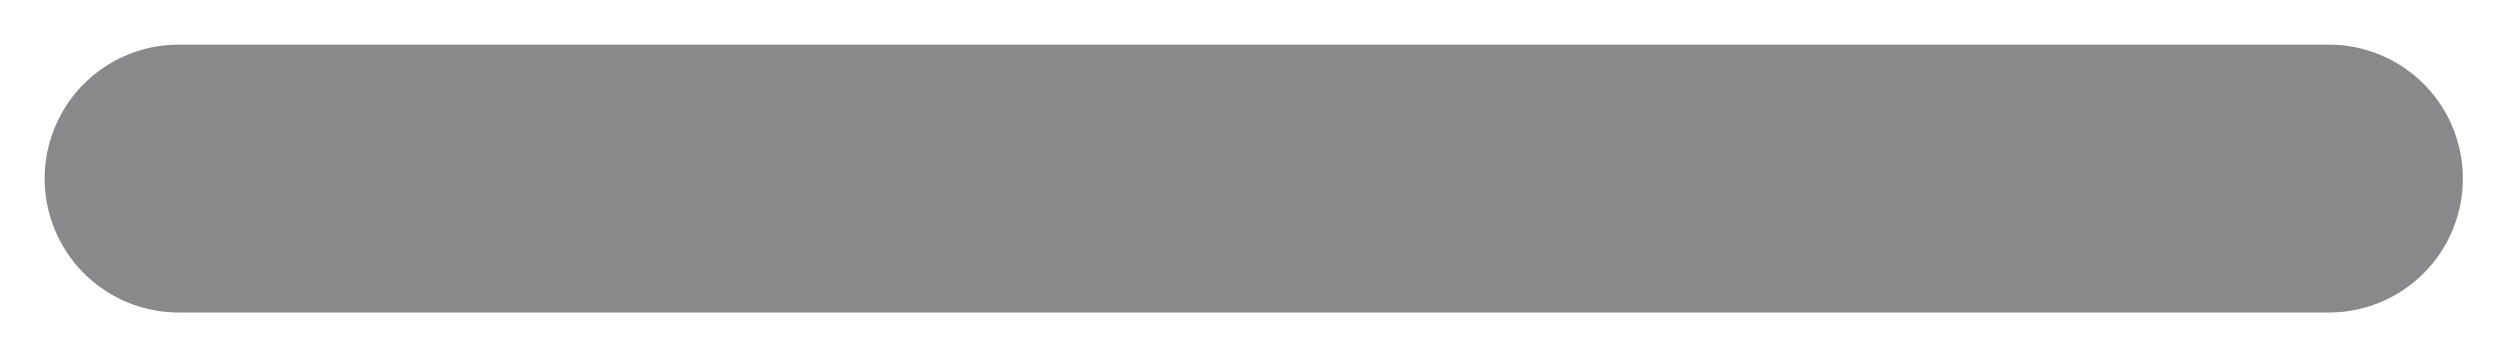
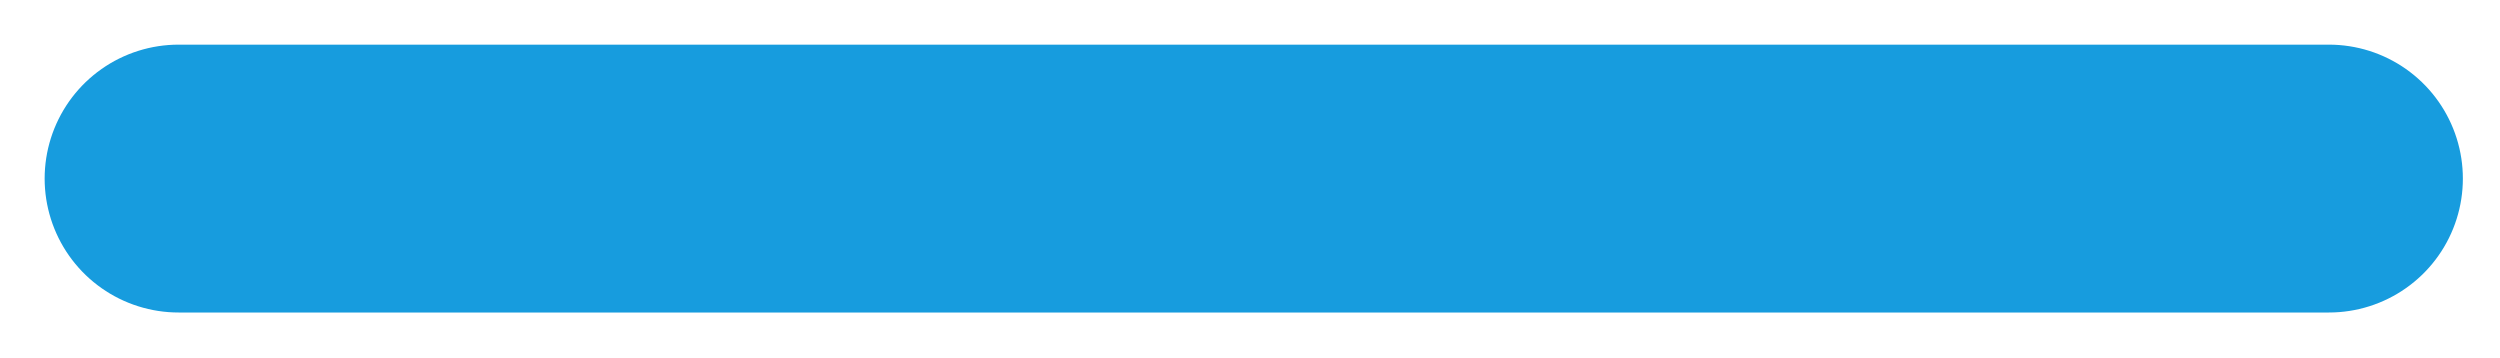
<svg xmlns="http://www.w3.org/2000/svg" width="14px" height="2px" viewBox="0 0 14 2" version="1.1">
  <defs />
  <g id="Symbols" stroke="none" stroke-width="1" fill="none" fill-rule="evenodd" stroke-linecap="round" stroke-linejoin="round">
-     <g id="Footer/Mobile/Open" transform="translate(-331, -25)" stroke-width="1.5" stroke="#89898B">
+     <g id="Footer/Mobile/Open" transform="translate(-331, -25)" stroke-width="1.5" stroke="#179cde">
      <g id="Line">
        <path d="M332,26 L344.042,26" />
      </g>
    </g>
  </g>
</svg>
